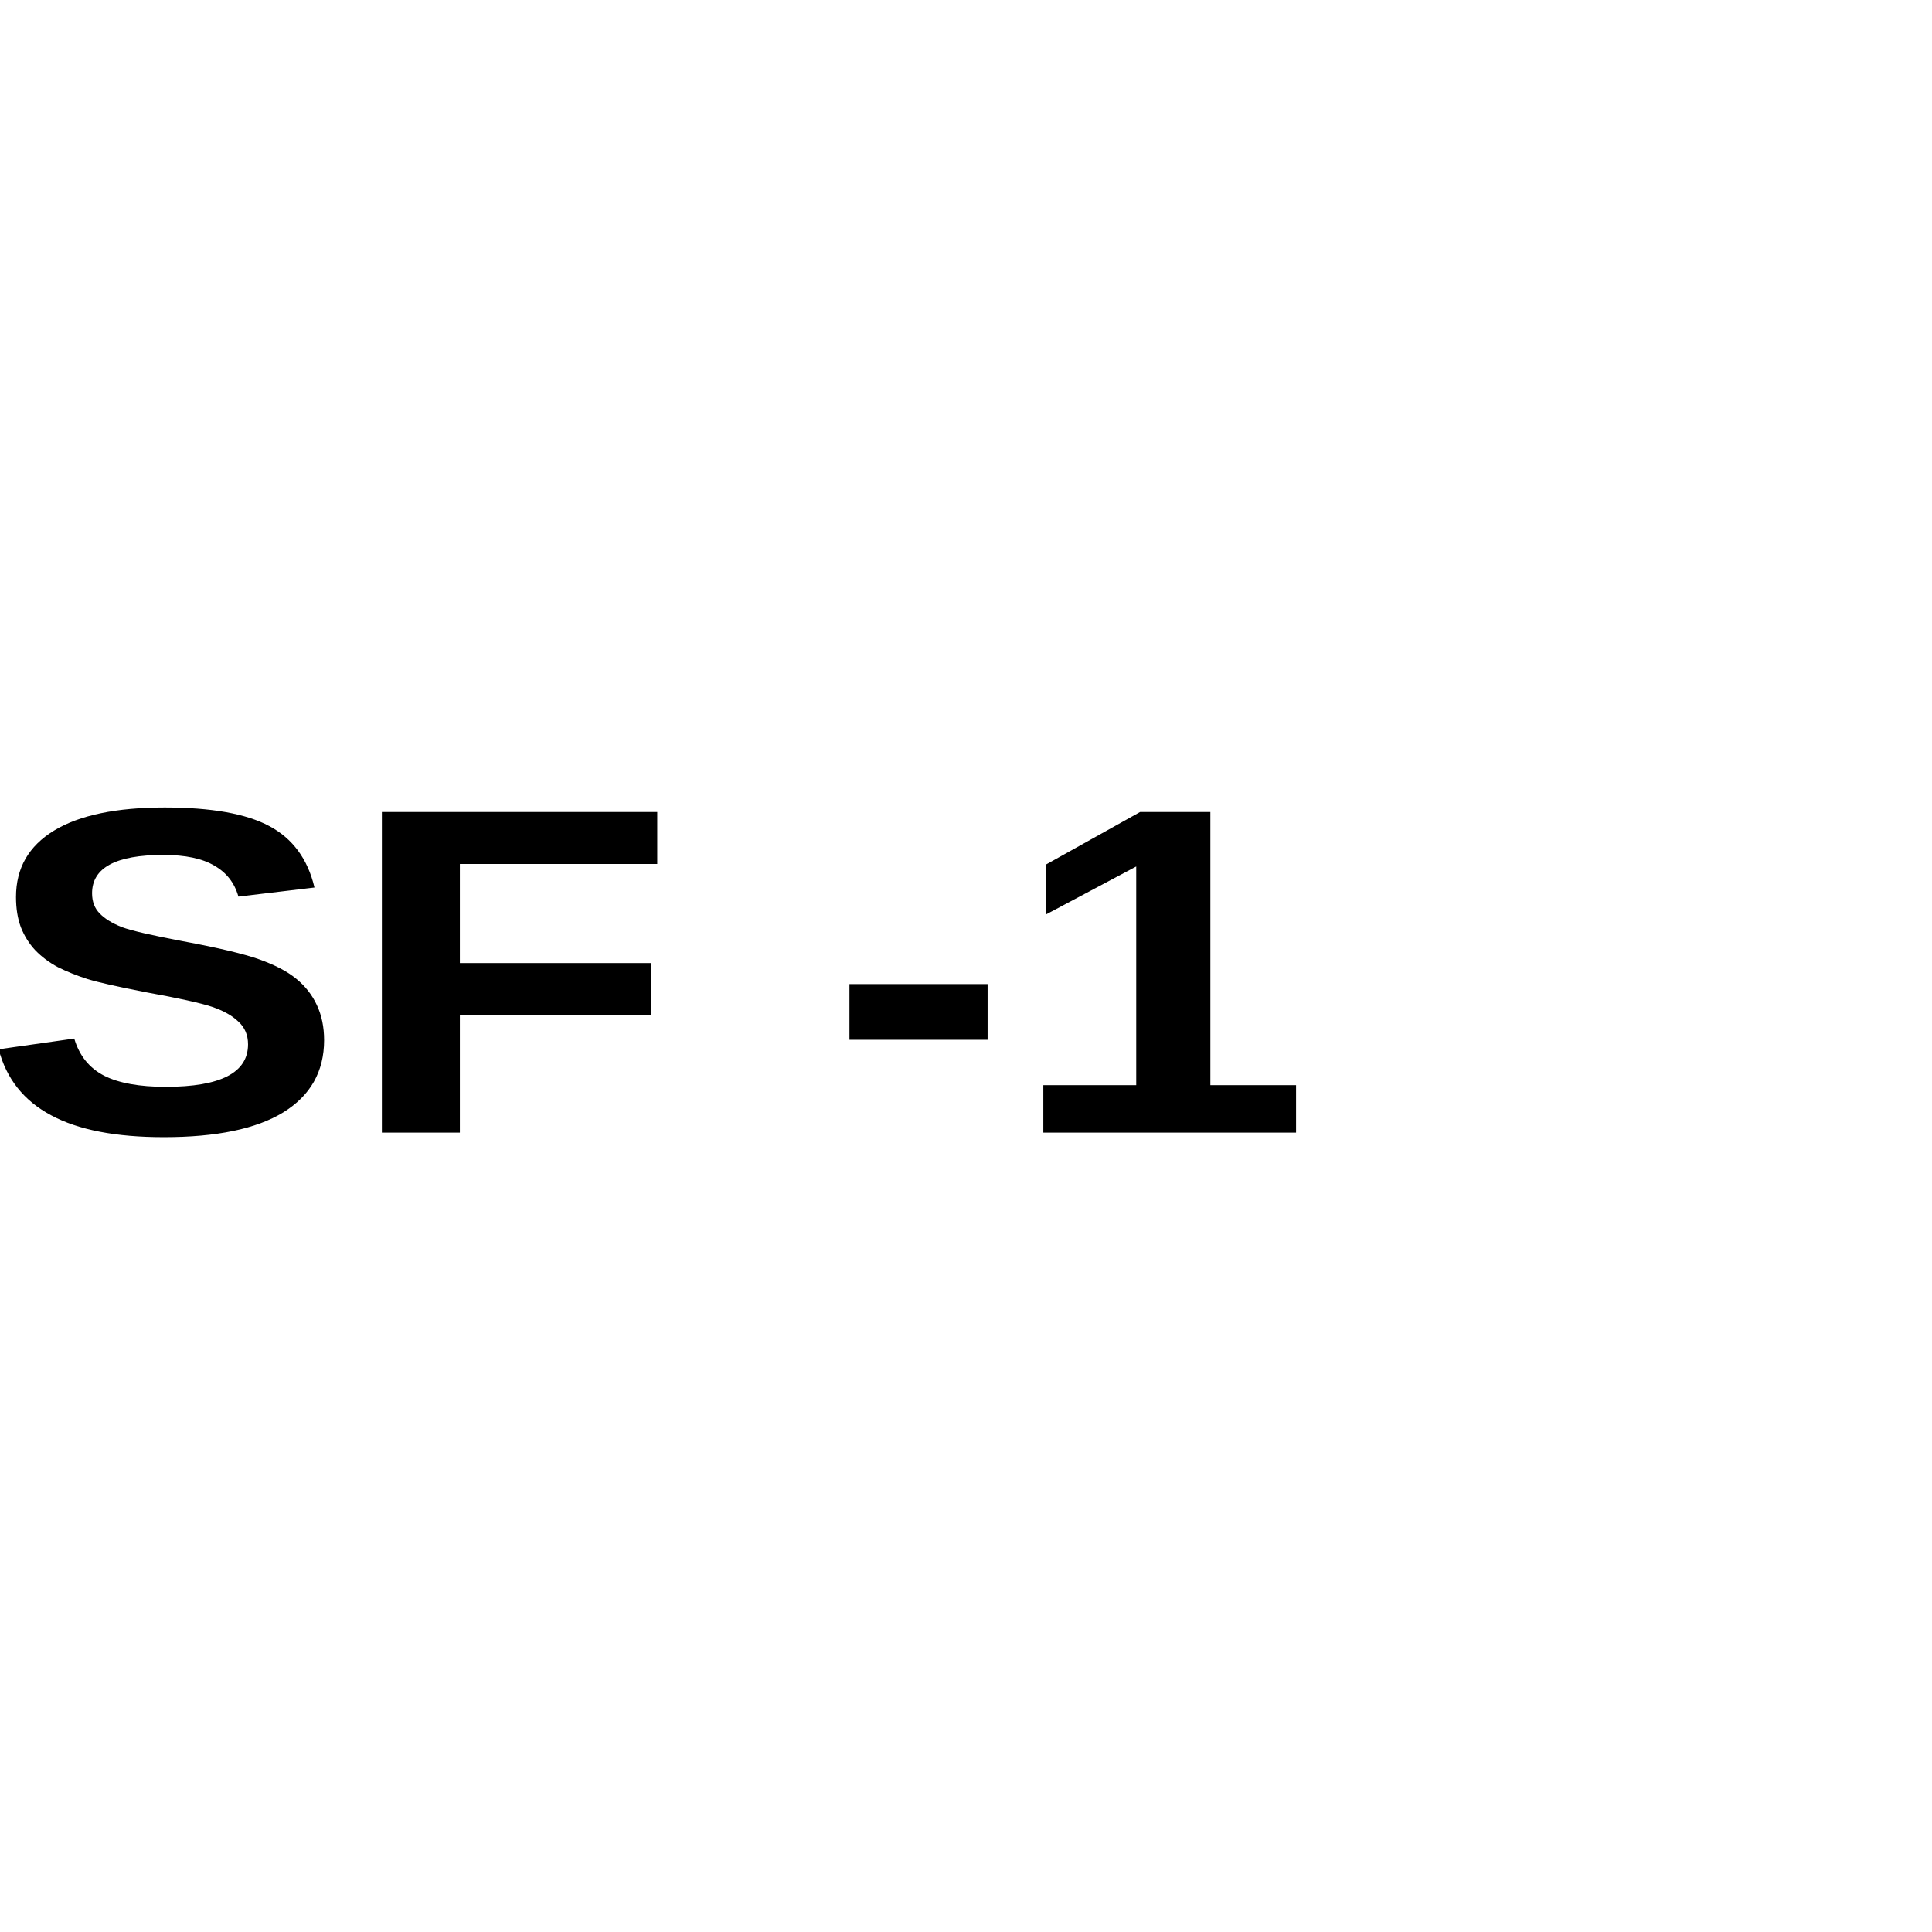
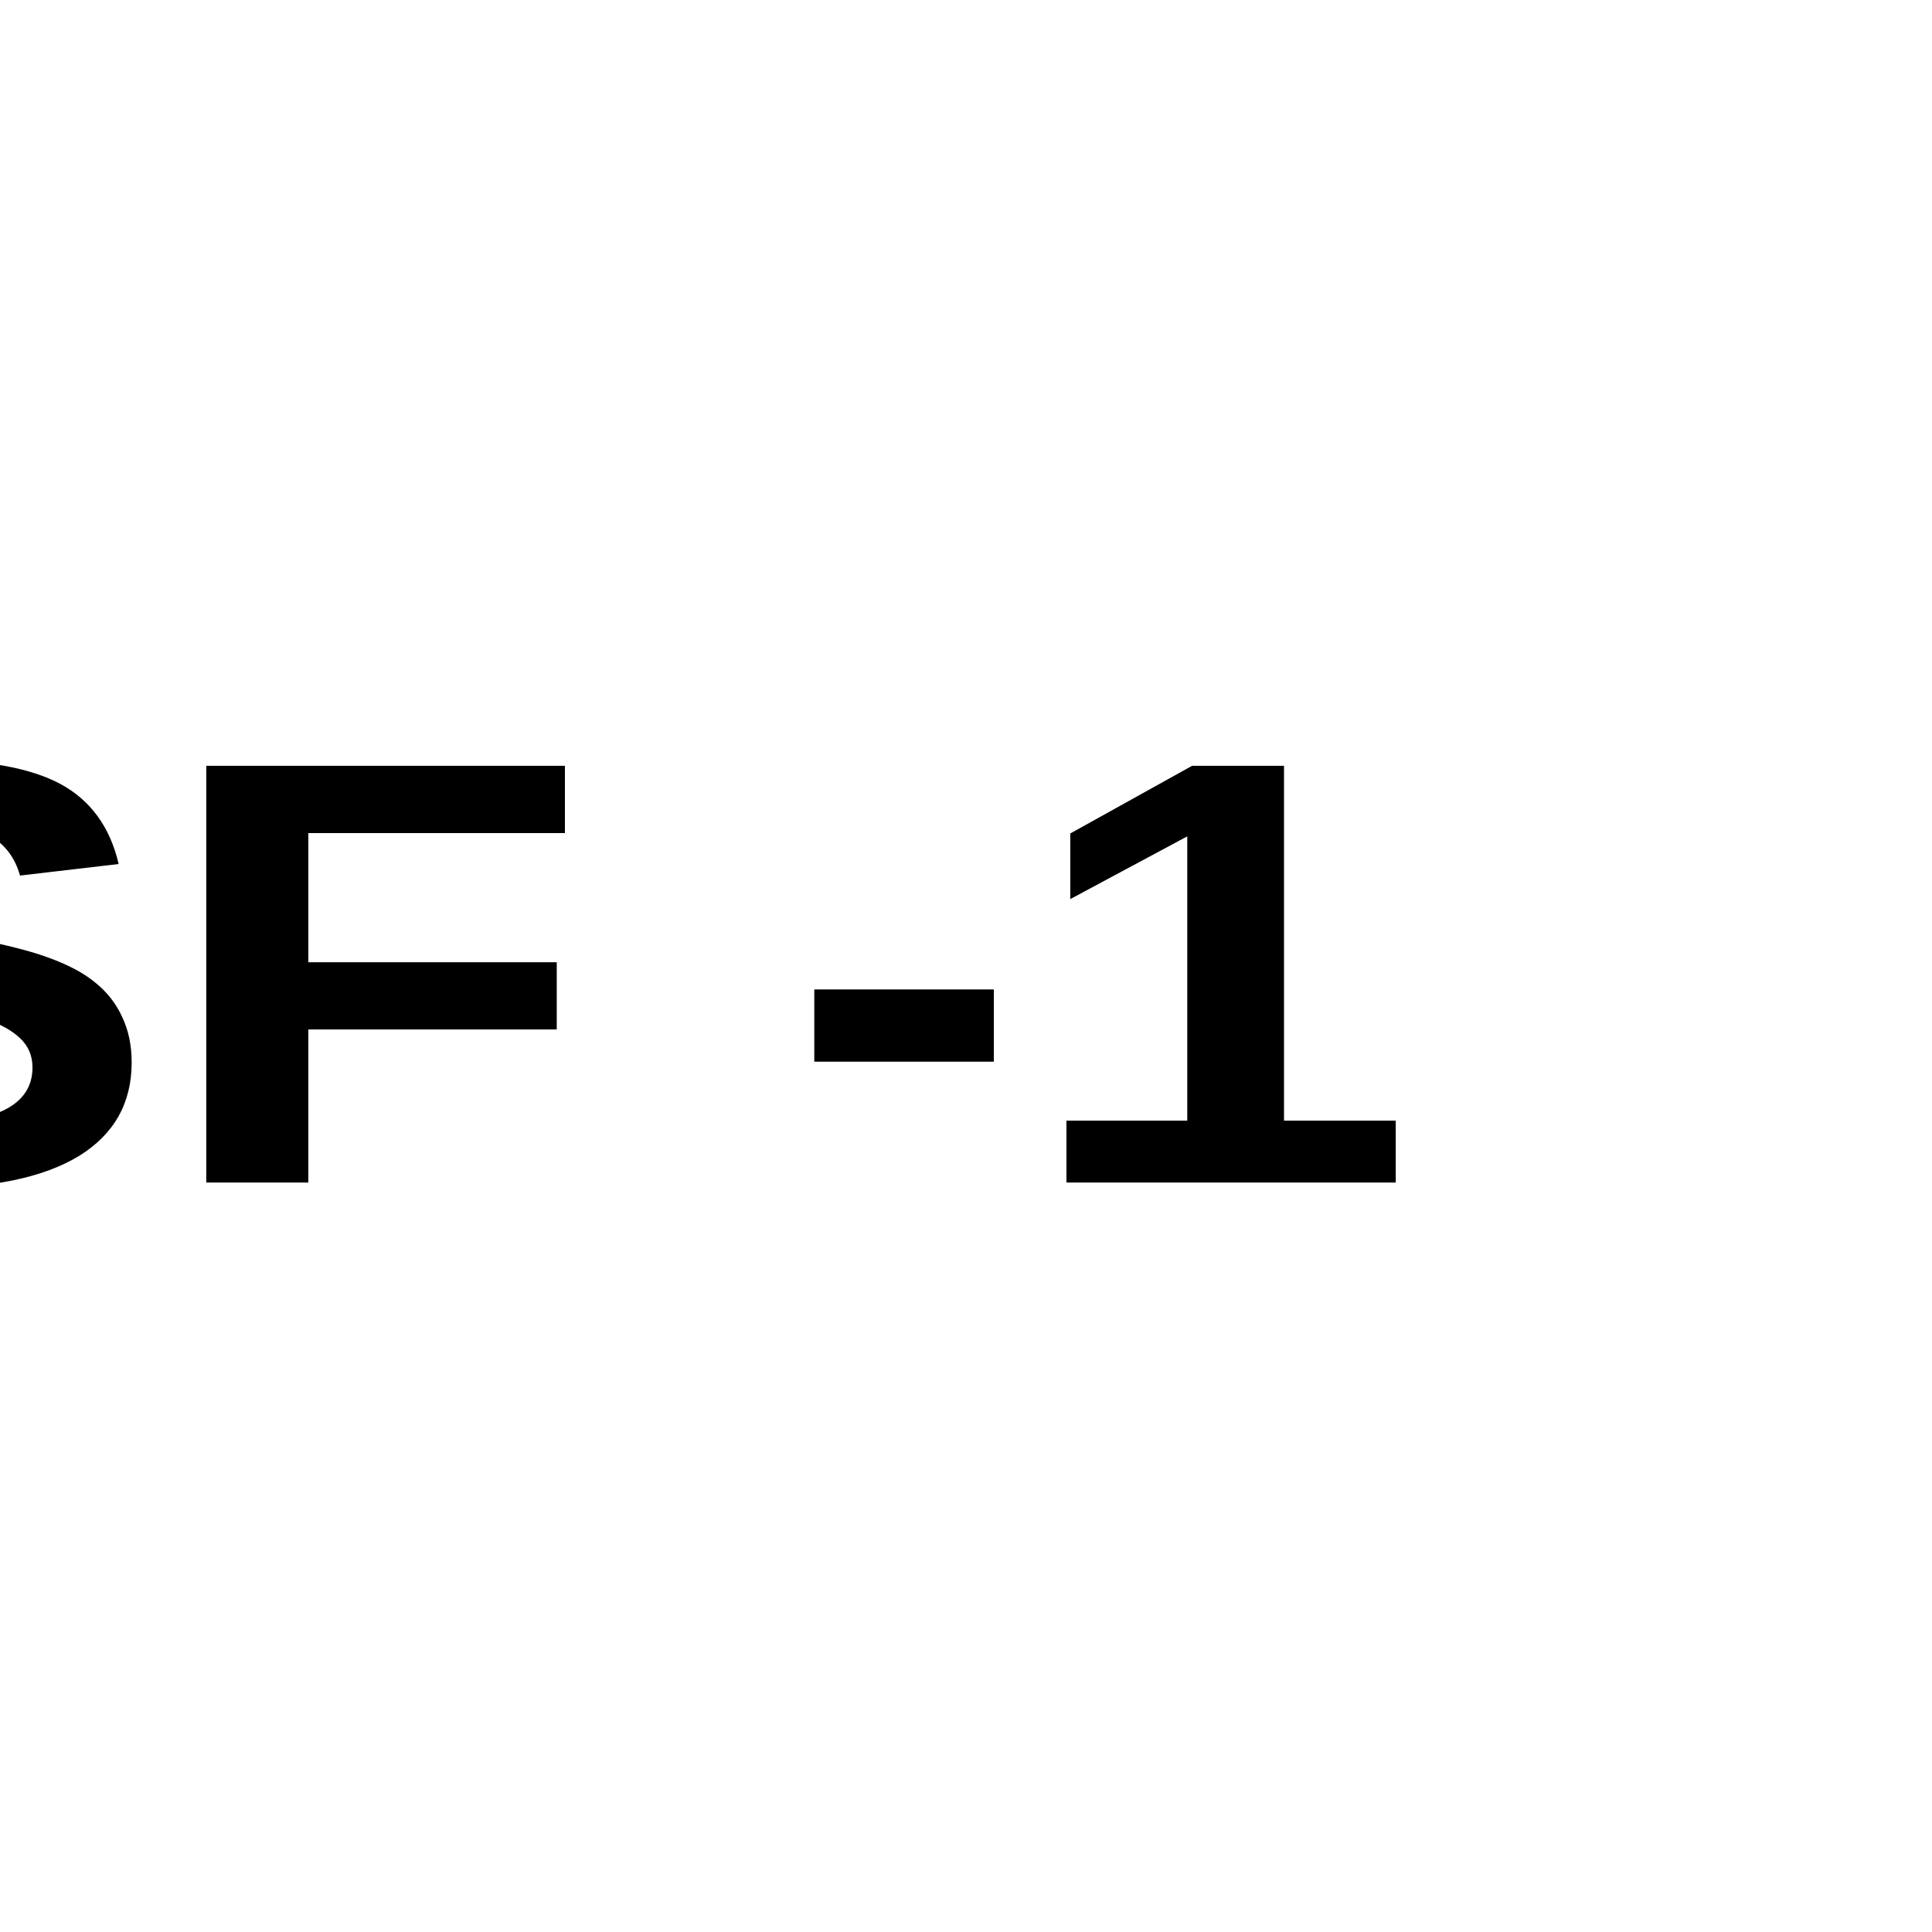
<svg xmlns="http://www.w3.org/2000/svg" width="256" height="256" viewBox="0 0 67.733 67.733" version="1.1" id="svg5">
  <defs id="defs2" />
  <g id="layer2">
    <rect style="fill-opacity: 0%;stroke:none;stroke-width:7.027" id="rect849" width="67.733" height="67.733" x="0" y="0" />
  </g>
  <g id="layer1">
-     <text xml:space="preserve" style="font-weight:bold;font-size:17.639px;line-height:1.25;font-family:sans-serif;-inkscape-font-specification:'sans-serif Bold';fill:#000000;fill-opacity:1;stroke:none;stroke-width:0.254;stroke-opacity:1" x="32.469" y="42.89" id="text2505" transform="scale(1.080148,0.9257988)">
-       <tspan id="tspan2503" style="font-style:normal;font-variant:normal;font-weight:bold;font-stretch:normal;font-size:17.639px;font-family:Arial;-inkscape-font-specification:'Arial Bold';text-align:center;text-anchor:middle;fill:#000000;fill-opacity:1;stroke:none;stroke-width:0.254;stroke-opacity:1" x="32.469" y="42.89">SF -1</tspan>
+     <text xml:space="preserve" style="font-weight:bold;font-size:22.931px;line-height:1.25;font-family:sans-serif;-inkscape-font-specification:'sans-serif Bold';fill:#000000;fill-opacity:1;stroke:none;stroke-width:0.254;stroke-opacity:1" x="32.804" y="44.783" id="text2505" transform="scale(1.080148,0.9257988)">
+       <tspan id="tspan2503" style="font-style:normal;font-variant:normal;font-weight:bold;font-stretch:normal;font-size:22.931px;font-family:Arial;-inkscape-font-specification:'Arial Bold';text-align:center;text-anchor:middle;fill:#000000;fill-opacity:1;stroke:none;stroke-width:0.254;stroke-opacity:1" x="32.804" y="44.783">SF -1</tspan>
    </text>
  </g>
</svg>
